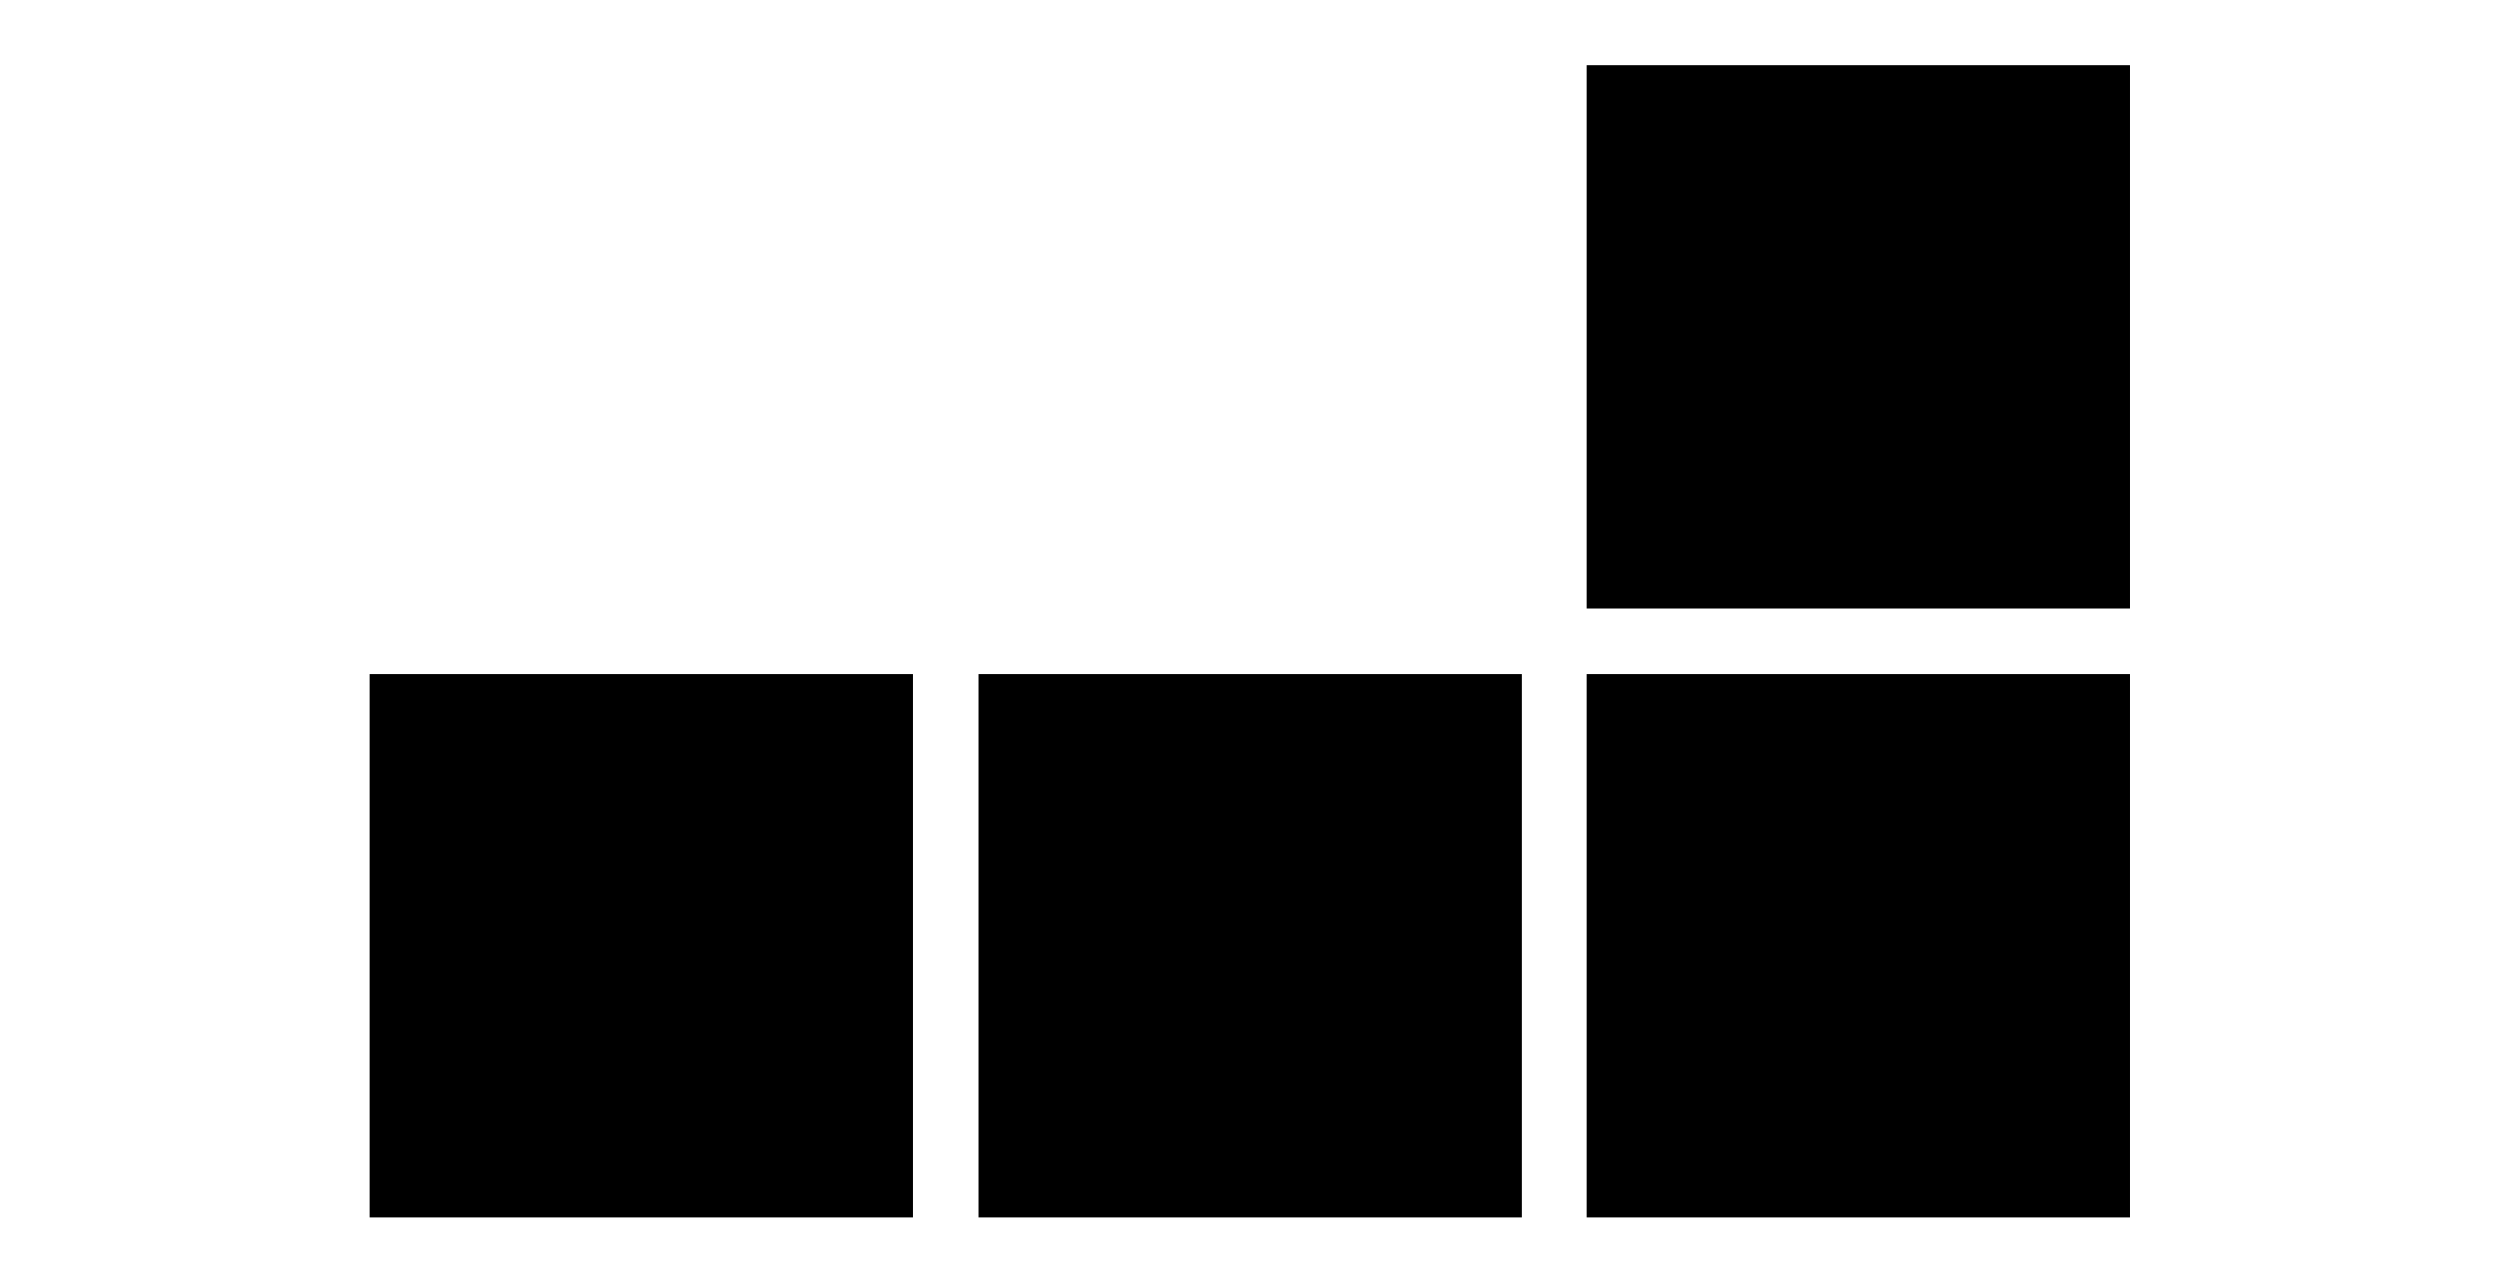
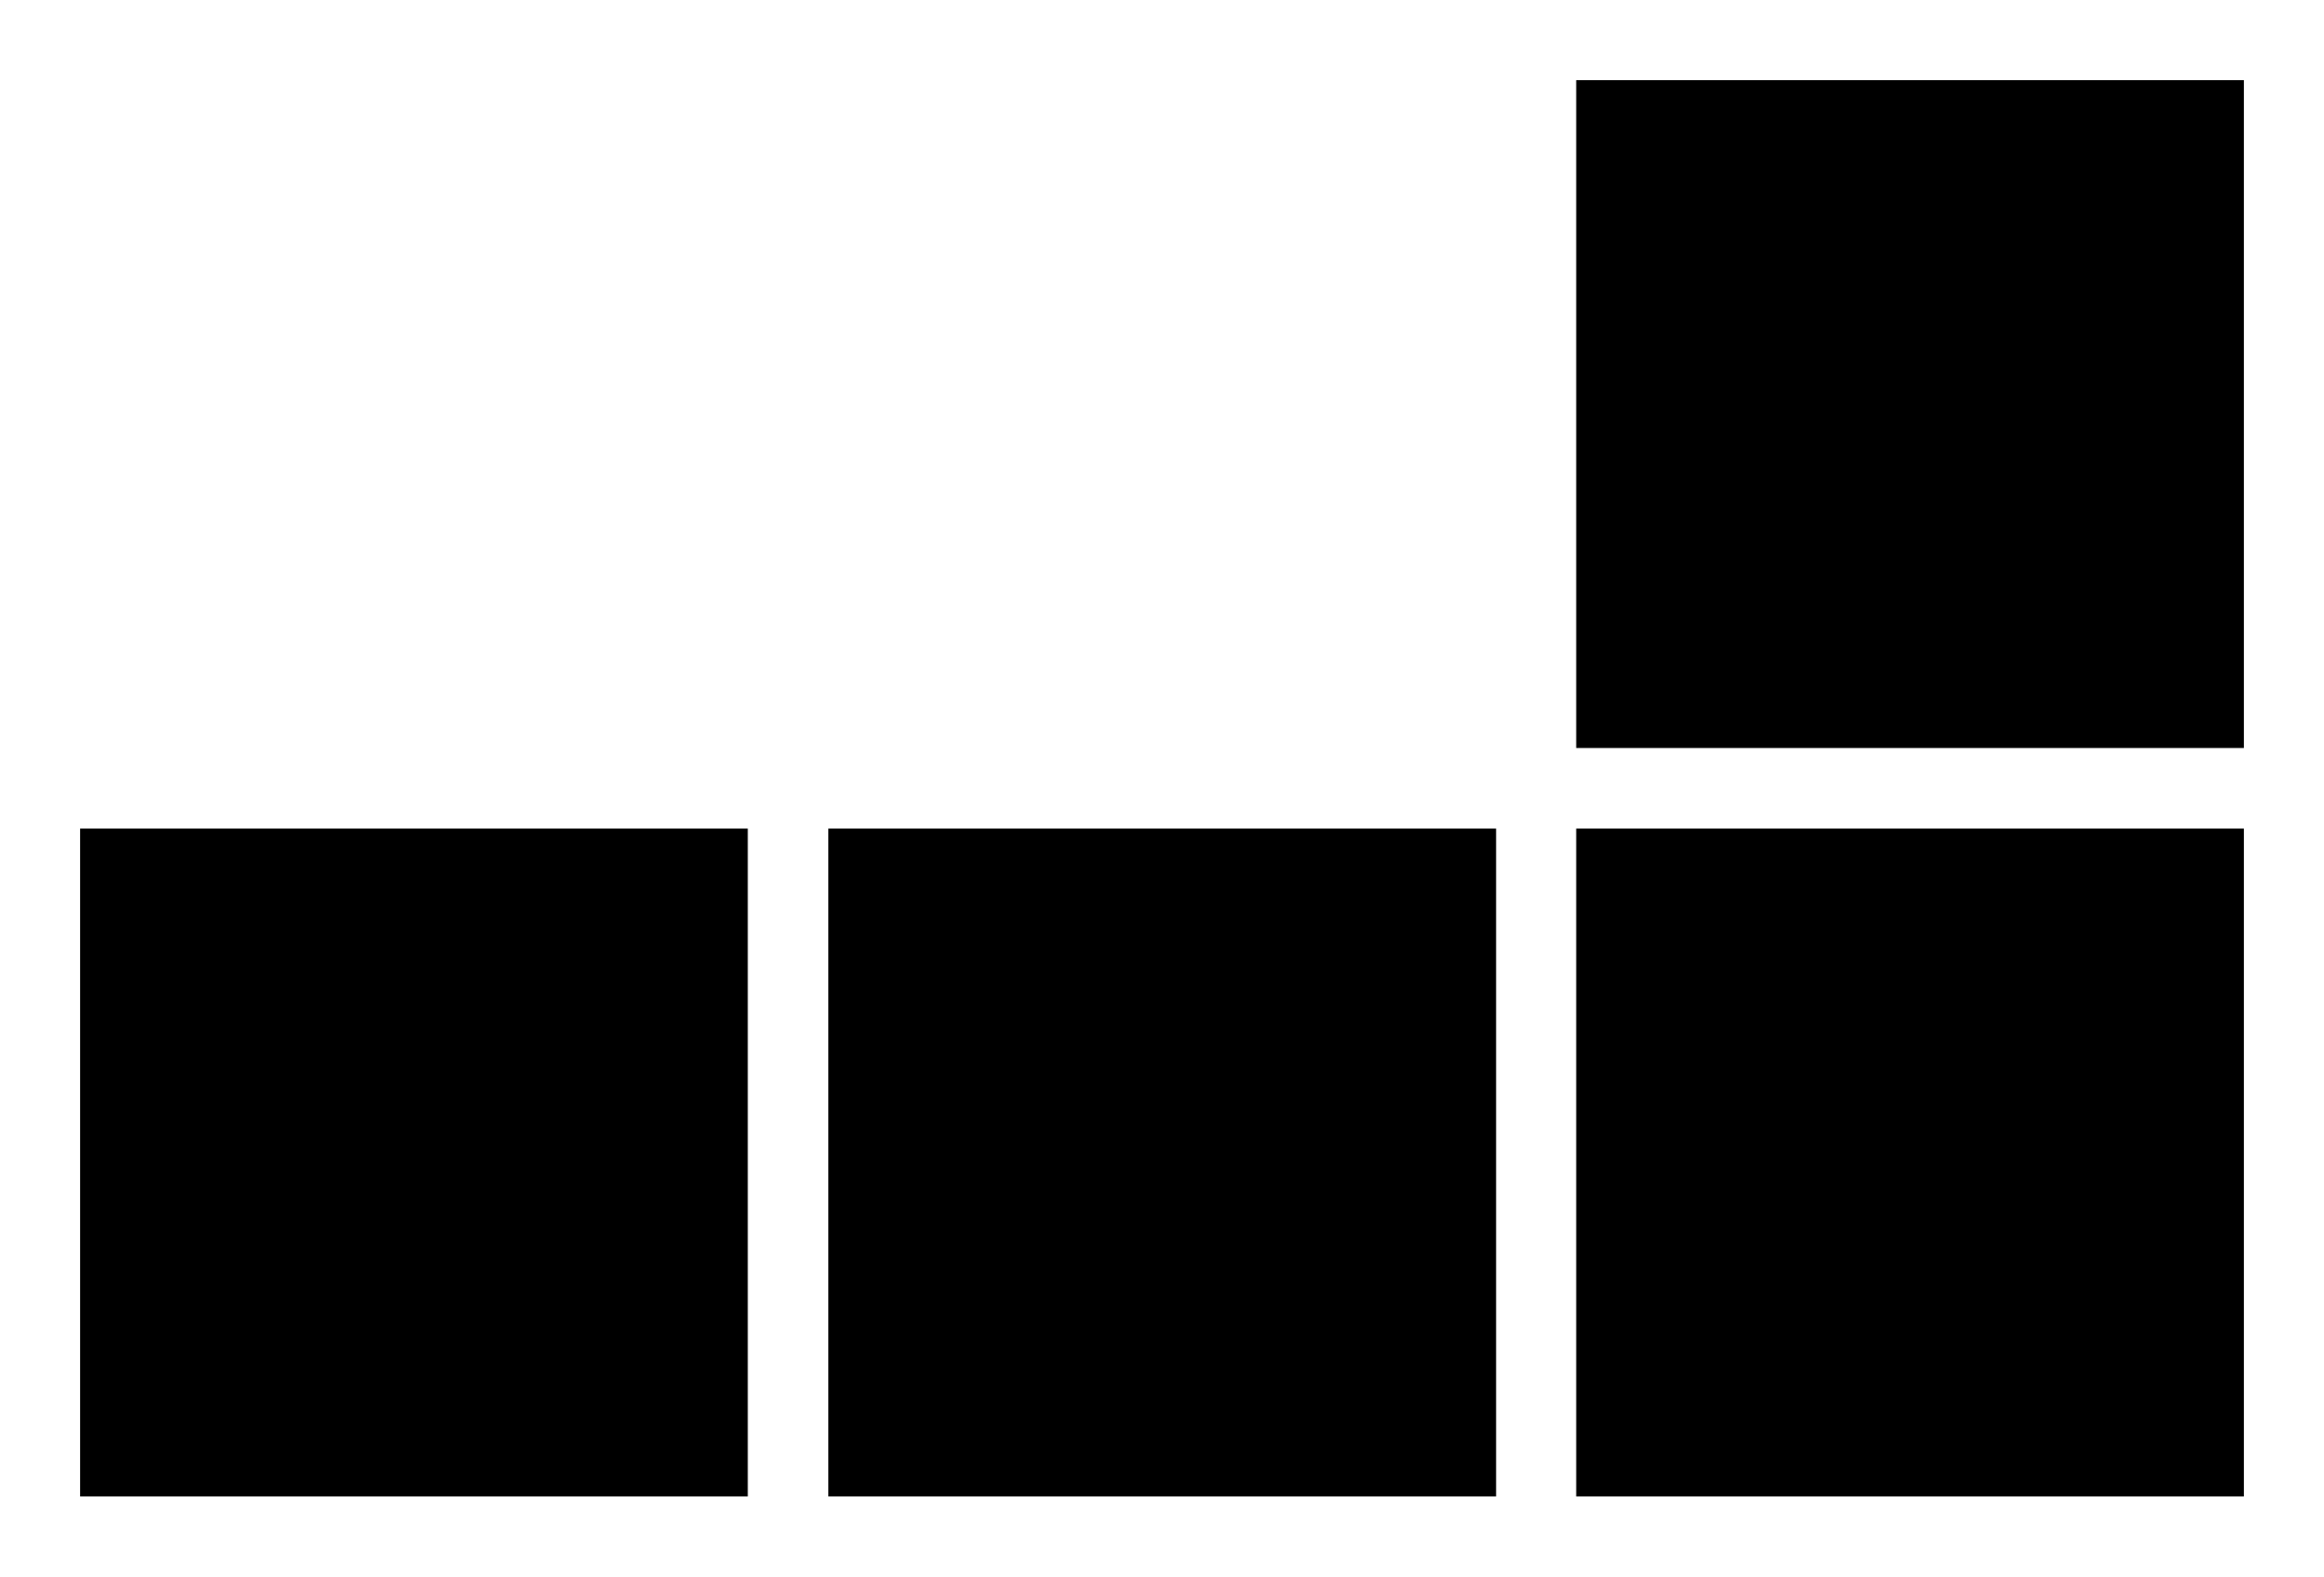
- <svg xmlns="http://www.w3.org/2000/svg" id="Layer_1" data-name="Layer 1" viewBox="0 0 65.2 33.45">
-   <rect x="41.39" y="1.7" width="14.17" height="14.17" transform="translate(96.94 17.57) rotate(-180)" />
-   <rect x="41.39" y="17.57" width="14.17" height="14.17" transform="translate(96.94 49.32) rotate(-180)" />
-   <rect x="25.51" y="17.57" width="14.17" height="14.17" transform="translate(65.2 49.32) rotate(-180)" />
-   <rect x="9.64" y="17.57" width="14.17" height="14.17" transform="translate(33.45 49.32) rotate(-180)" />
+ <svg xmlns="http://www.w3.org/2000/svg" id="Layer_1" data-name="Layer 1" viewBox="0 0 49.32 33.45">
+   <rect x="33.45" y="1.7" width="14.17" height="14.17" transform="translate(81.07 17.57) rotate(-180)" />
+   <rect x="33.45" y="17.57" width="14.17" height="14.17" transform="translate(81.07 49.32) rotate(-180)" />
+   <rect x="17.57" y="17.57" width="14.17" height="14.17" transform="translate(49.32 49.32) rotate(-180)" />
+   <rect x="1.7" y="17.57" width="14.17" height="14.17" transform="translate(17.57 49.32) rotate(-180)" />
</svg>
